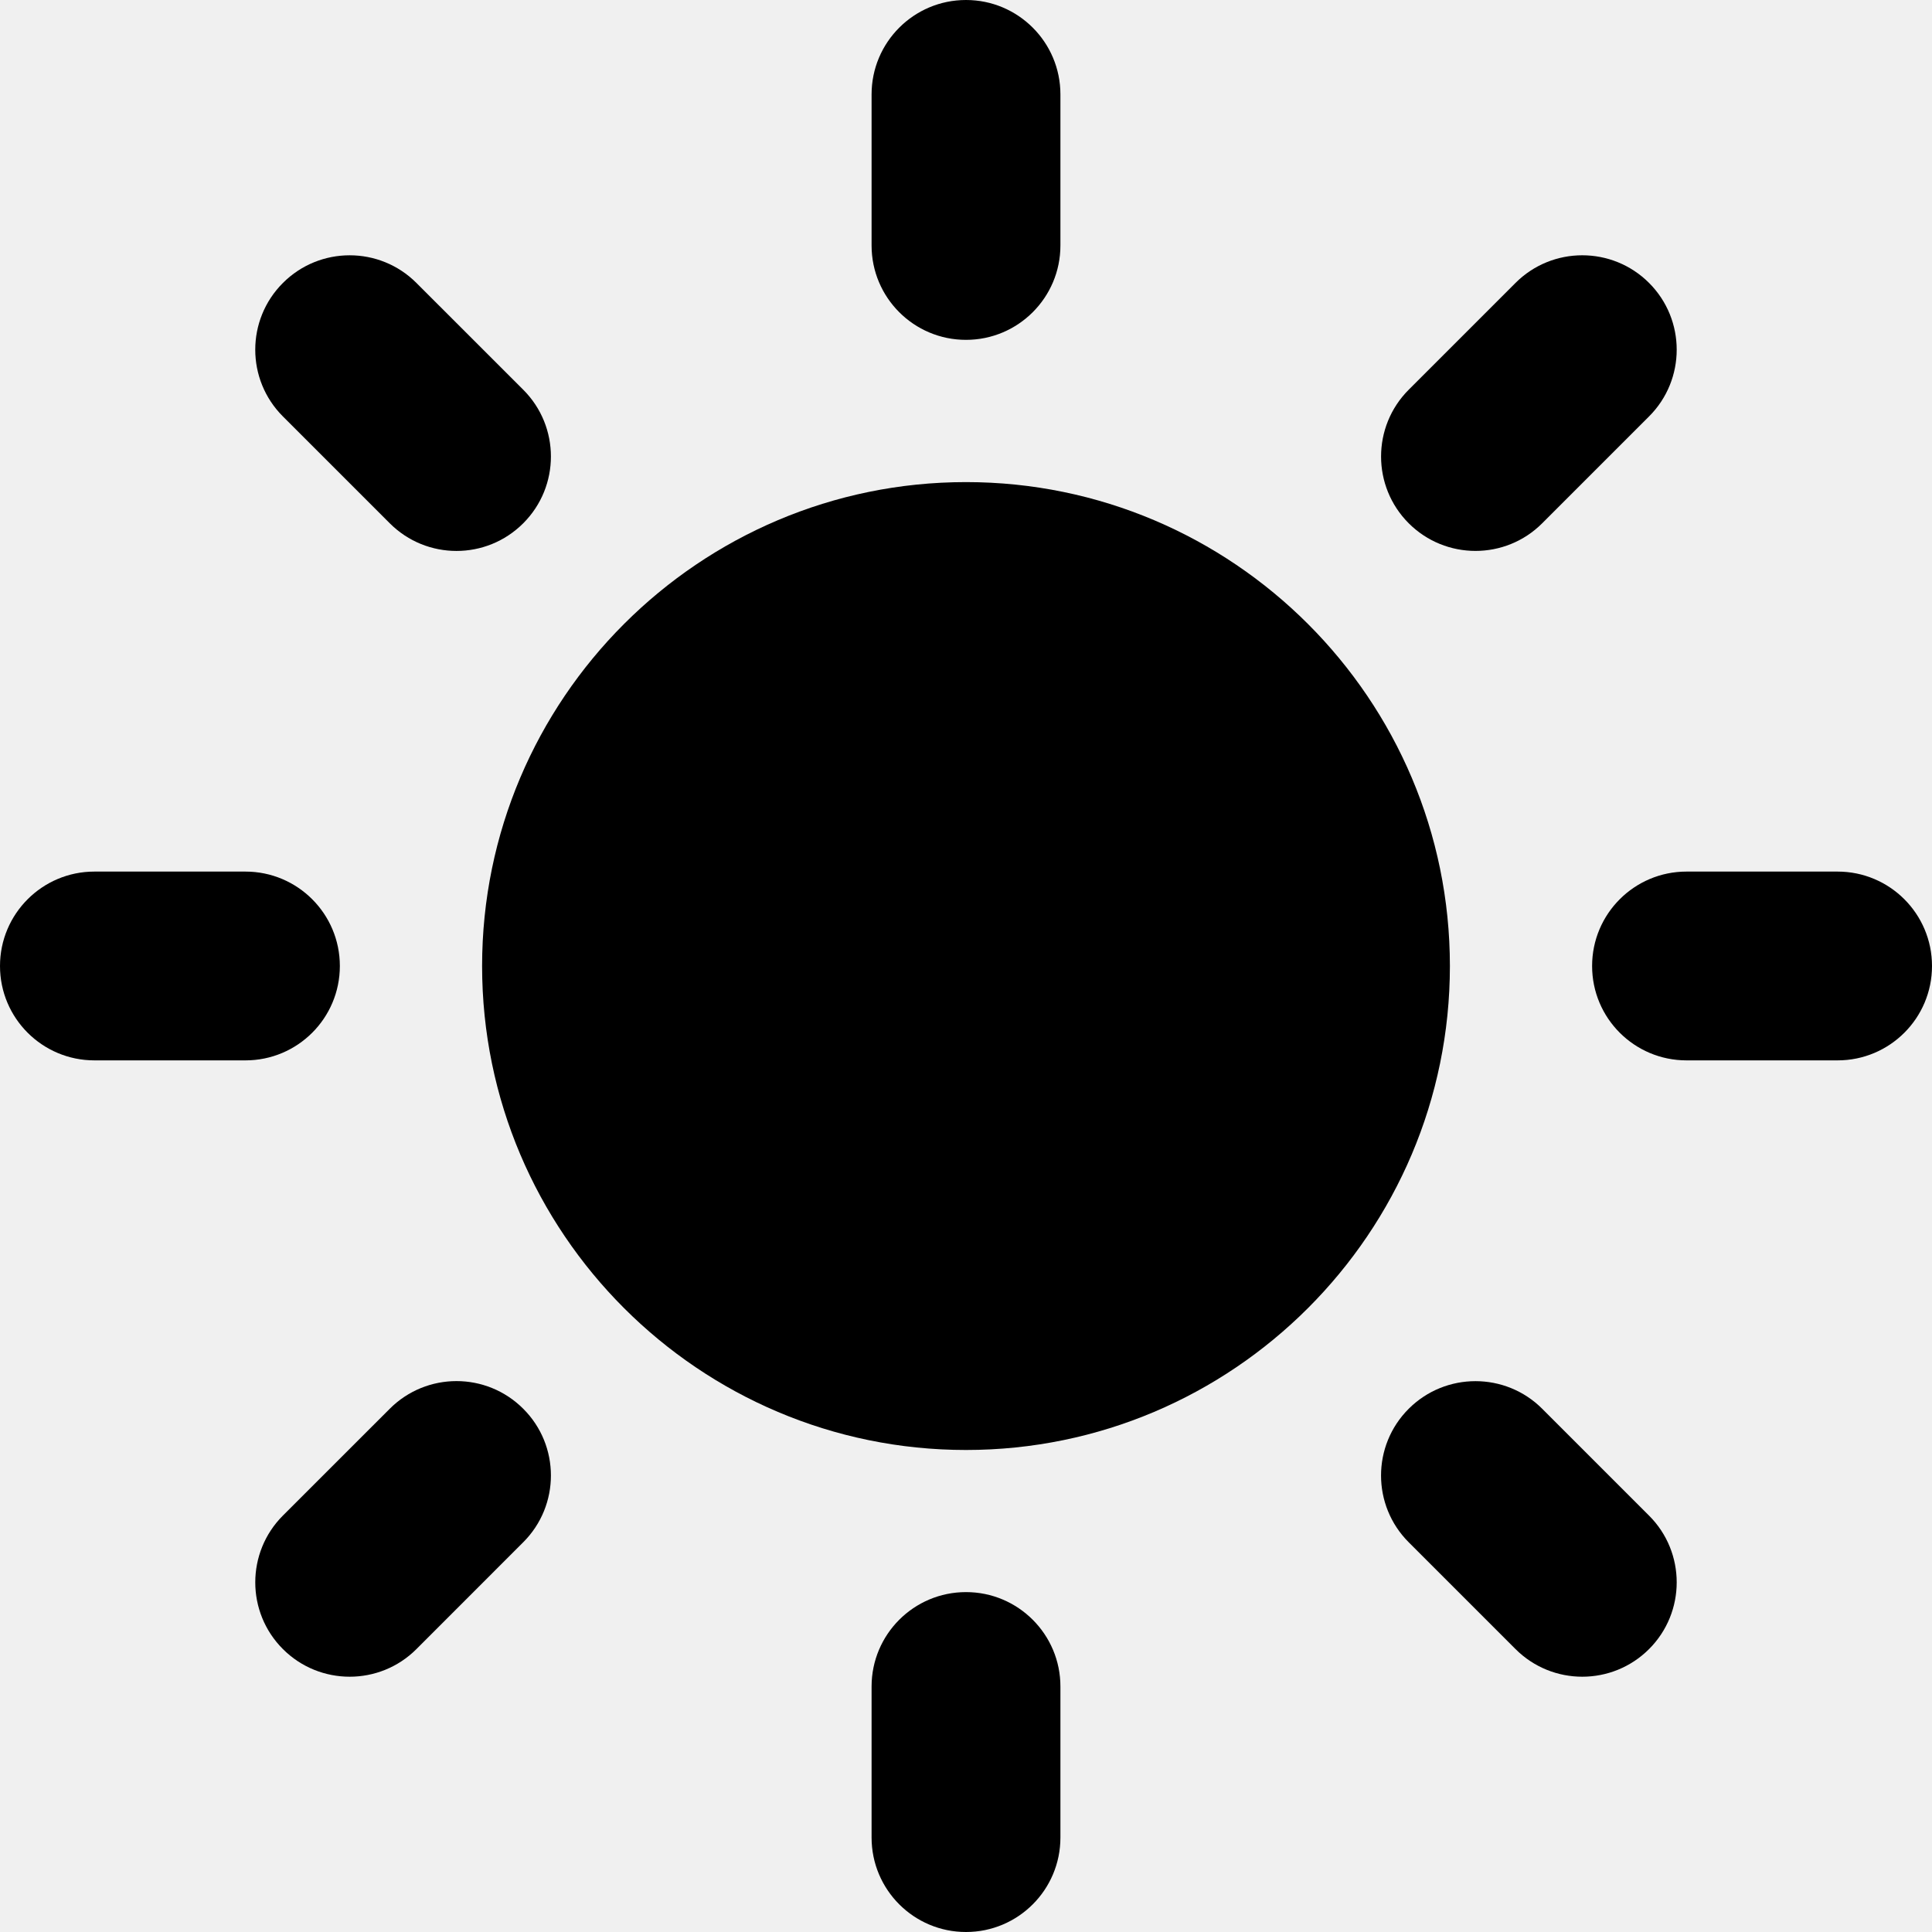
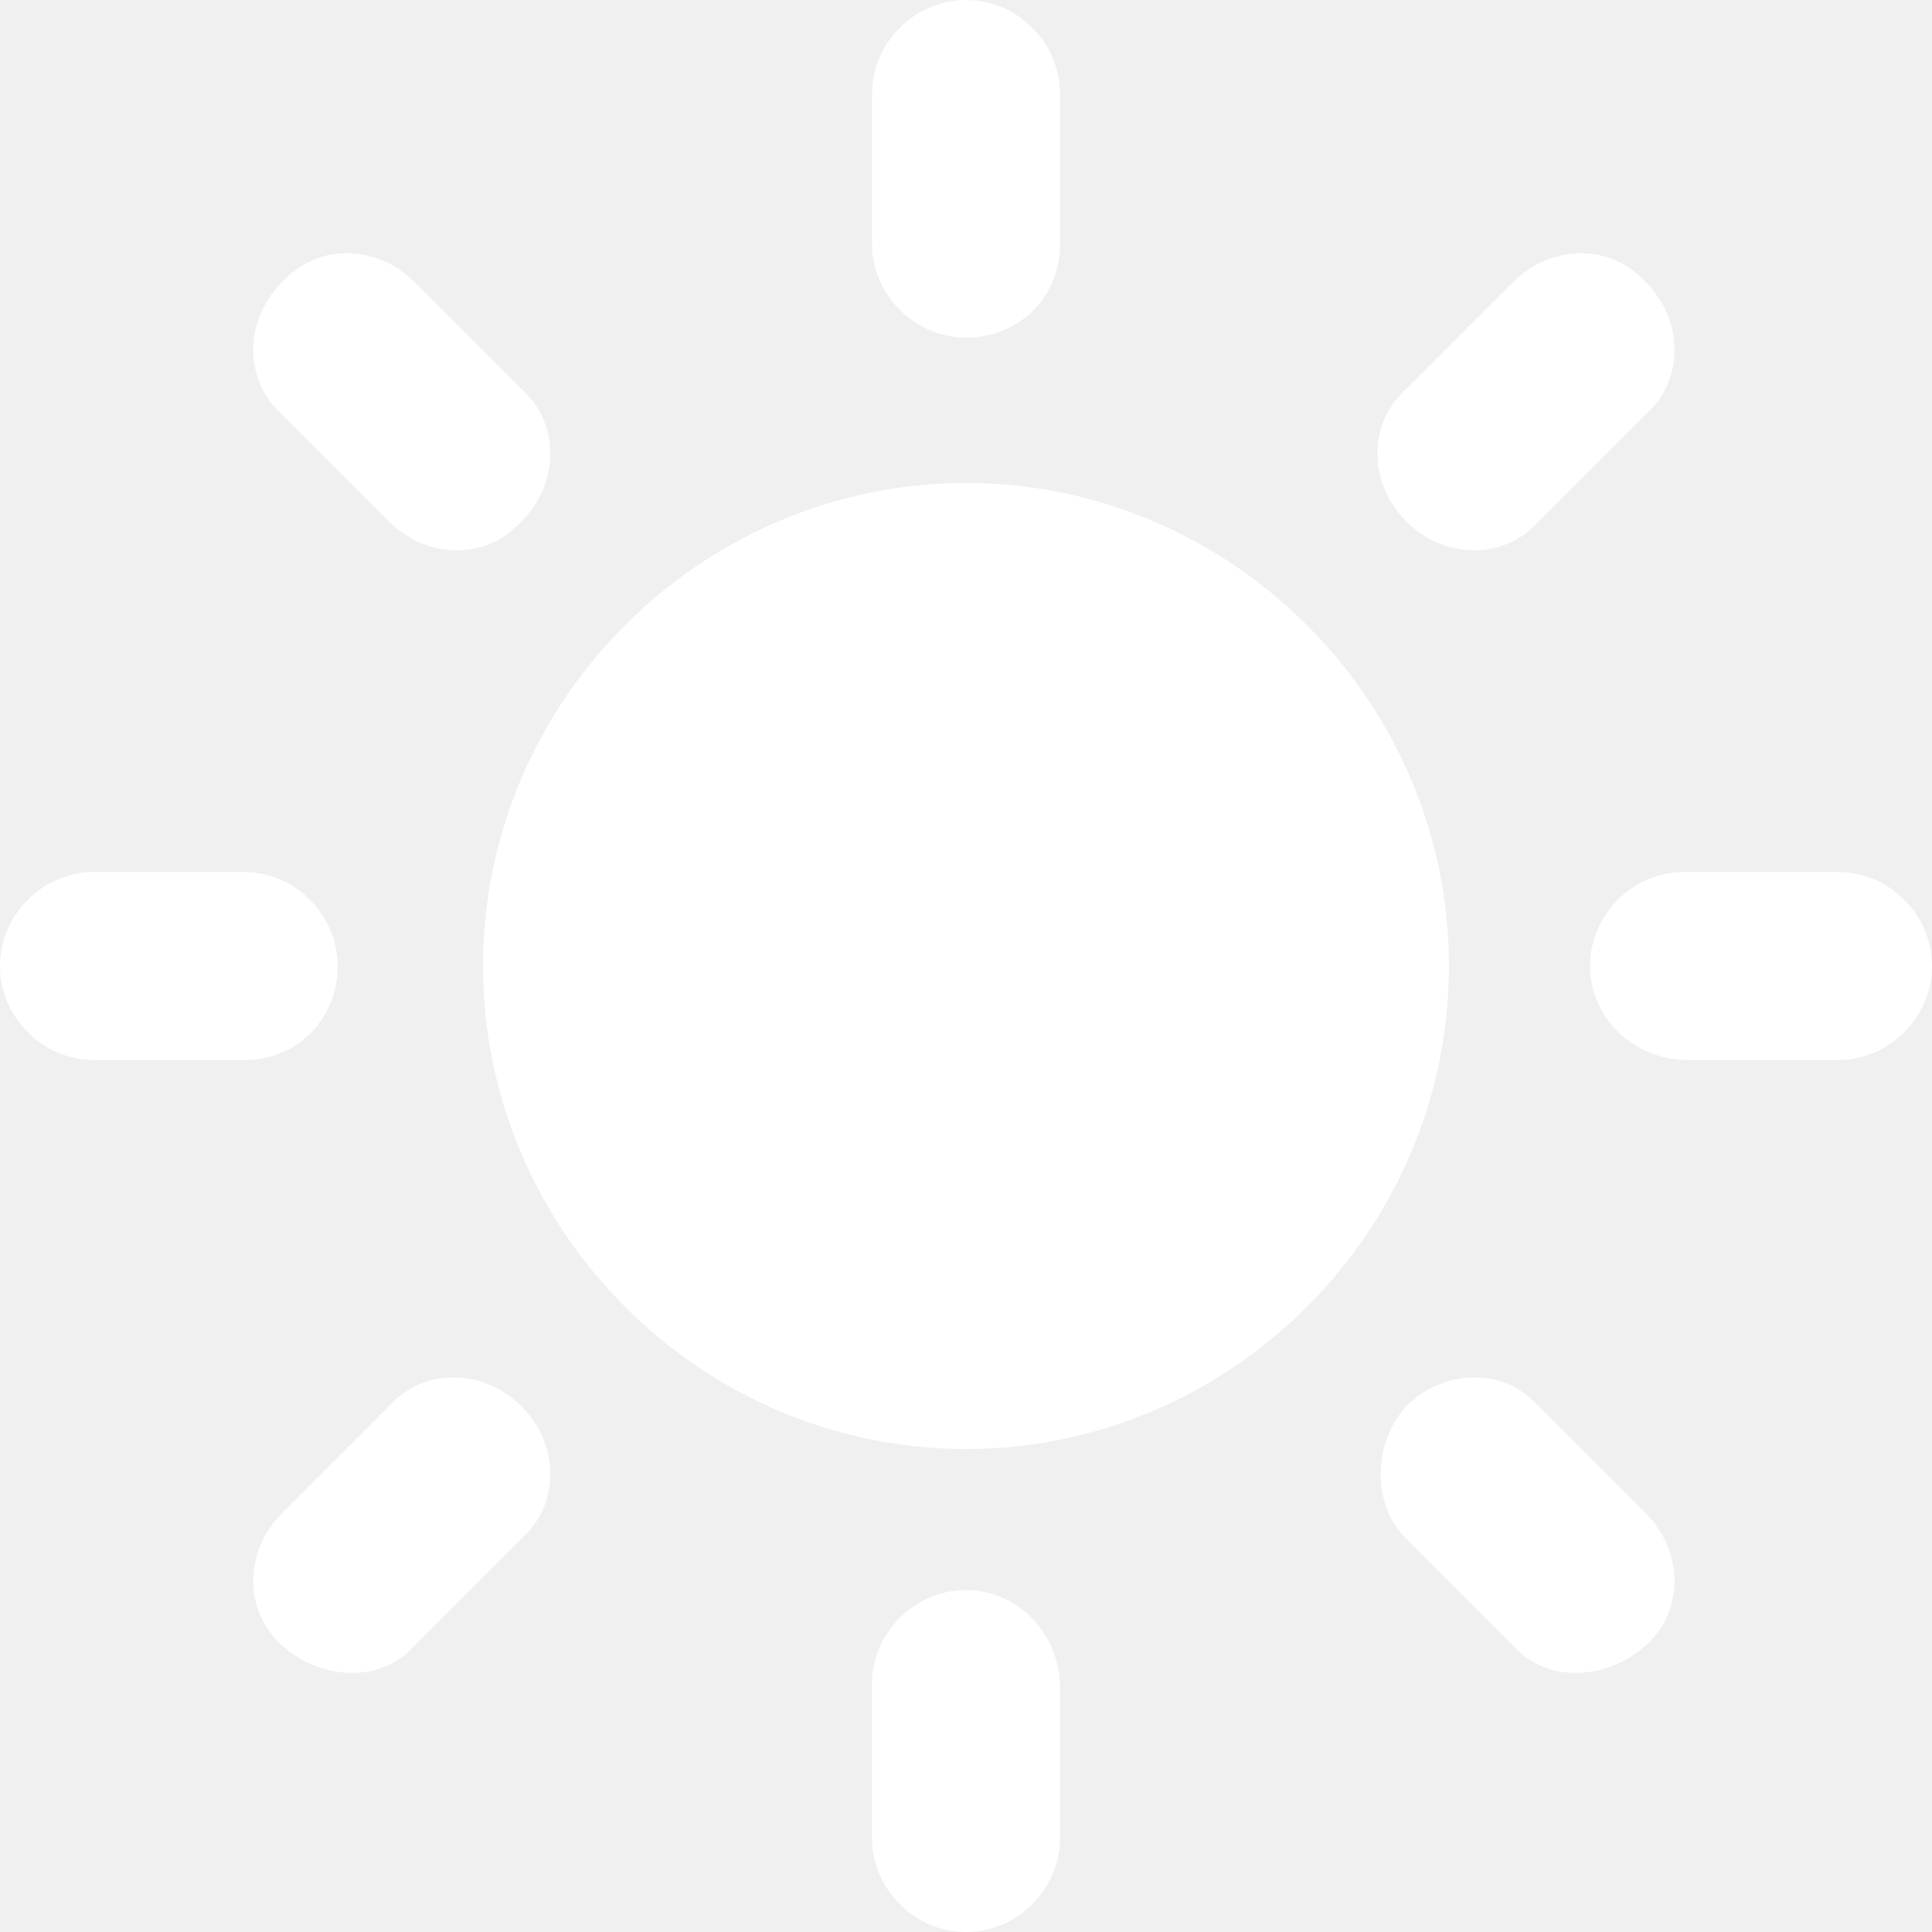
- <svg xmlns="http://www.w3.org/2000/svg" version="1.1" id="Capa_1" x="0px" y="0px" width="45.16px" height="45.16px" viewBox="0 0 45.16 45.16" style="enable-background:new 0 0 45.16 45.16;" xml:space="preserve">
+ <svg xmlns="http://www.w3.org/2000/svg" version="1.1" id="Capa_1" x="0px" y="0px" viewBox="0 0 45.2 45.2" style="enable-background:new 0 0 45.2 45.2;" xml:space="preserve">
+   <style type="text/css">
+ 	.st0{fill:#FFFFFF;}
+ </style>
  <g>
    <g>
-       <path d="M22.58,11.269c-6.237,0-11.311,5.075-11.311,11.312s5.074,11.312,11.311,11.312c6.236,0,11.311-5.074,11.311-11.312    S28.816,11.269,22.58,11.269z" />
+       <path class="st0" d="M22.6,11.3c-6.2,0-11.3,5.1-11.3,11.3s5.1,11.3,11.3,11.3c6.2,0,11.3-5.1,11.3-11.3S28.8,11.3,22.6,11.3z" />
      <g>
        <g>
-           <path d="M22.58,7.944c-1.219,0-2.207-0.988-2.207-2.206V2.207C20.373,0.988,21.361,0,22.58,0c1.219,0,2.207,0.988,2.207,2.207      v3.531C24.787,6.956,23.798,7.944,22.58,7.944z" />
+           <path class="st0" d="M22.6,7.9c-1.2,0-2.2-1-2.2-2.2V2.2c0-1.2,1-2.2,2.2-2.2s2.2,1,2.2,2.2v3.5C24.8,7,23.8,7.9,22.6,7.9z" />
        </g>
        <g>
-           <path d="M22.58,37.215c-1.219,0-2.207,0.988-2.207,2.207v3.53c0,1.22,0.988,2.208,2.207,2.208c1.219,0,2.207-0.988,2.207-2.208      v-3.53C24.787,38.203,23.798,37.215,22.58,37.215z" />
+           <path class="st0" d="M22.6,37.2c-1.2,0-2.2,1-2.2,2.2V43c0,1.2,1,2.2,2.2,2.2s2.2-1,2.2-2.2v-3.5C24.8,38.2,23.8,37.2,22.6,37.2      z" />
        </g>
        <g>
-           <path d="M32.928,12.231c-0.861-0.862-0.861-2.259,0-3.121l2.497-2.497c0.861-0.861,2.259-0.861,3.121,0      c0.862,0.862,0.862,2.26,0,3.121l-2.497,2.497C35.188,13.093,33.791,13.093,32.928,12.231z" />
+           <path class="st0" d="M32.9,12.2c-0.9-0.9-0.9-2.3,0-3.1l2.5-2.5c0.9-0.9,2.3-0.9,3.1,0c0.9,0.9,0.9,2.3,0,3.1L36,12.2      C35.2,13.1,33.8,13.1,32.9,12.2z" />
        </g>
        <g>
-           <path d="M12.231,32.93c-0.862-0.863-2.259-0.863-3.121,0l-2.497,2.496c-0.861,0.861-0.862,2.26,0,3.121      c0.862,0.861,2.26,0.861,3.121,0l2.497-2.498C13.093,35.188,13.093,33.79,12.231,32.93z" />
+           <path class="st0" d="M12.2,32.9c-0.9-0.9-2.3-0.9-3.1,0l-2.5,2.5c-0.9,0.9-0.9,2.3,0,3.1s2.3,0.9,3.1,0l2.5-2.5      C13.1,35.2,13.1,33.8,12.2,32.9z" />
        </g>
        <g>
-           <path d="M37.215,22.58c0-1.219,0.988-2.207,2.207-2.207h3.531c1.219,0,2.207,0.988,2.207,2.207c0,1.219-0.988,2.206-2.207,2.206      h-3.531C38.203,24.786,37.215,23.799,37.215,22.58z" />
+           <path class="st0" d="M37.2,22.6c0-1.2,1-2.2,2.2-2.2H43c1.2,0,2.2,1,2.2,2.2s-1,2.2-2.2,2.2h-3.5C38.2,24.8,37.2,23.8,37.2,22.6      z" />
        </g>
        <g>
-           <path d="M7.944,22.58c0-1.219-0.988-2.207-2.207-2.207h-3.53C0.988,20.373,0,21.361,0,22.58c0,1.219,0.988,2.206,2.207,2.206      h3.531C6.956,24.786,7.944,23.799,7.944,22.58z" />
+           <path class="st0" d="M7.9,22.6c0-1.2-1-2.2-2.2-2.2H2.2c-1.2,0-2.2,1-2.2,2.2s1,2.2,2.2,2.2h3.5C7,24.8,7.9,23.8,7.9,22.6z" />
        </g>
        <g>
-           <path d="M32.928,32.93c0.862-0.861,2.26-0.861,3.121,0l2.497,2.497c0.862,0.86,0.862,2.259,0,3.12s-2.259,0.861-3.121,0      l-2.497-2.497C32.066,35.188,32.066,33.791,32.928,32.93z" />
+           <path class="st0" d="M32.9,32.9c0.9-0.9,2.3-0.9,3.1,0l2.5,2.5c0.9,0.9,0.9,2.3,0,3.1s-2.3,0.9-3.1,0L32.9,36      C32.1,35.2,32.1,33.8,32.9,32.9z" />
        </g>
        <g>
-           <path d="M12.231,12.231c0.862-0.862,0.862-2.259,0-3.121L9.734,6.614c-0.862-0.862-2.259-0.862-3.121,0      c-0.862,0.861-0.862,2.259,0,3.12l2.497,2.497C9.972,13.094,11.369,13.094,12.231,12.231z" />
+           <path class="st0" d="M12.2,12.2c0.9-0.9,0.9-2.3,0-3.1L9.7,6.6c-0.9-0.9-2.3-0.9-3.1,0c-0.9,0.9-0.9,2.3,0,3.1l2.5,2.5      C10,13.1,11.4,13.1,12.2,12.2z" />
        </g>
      </g>
    </g>
  </g>
-   <g>
- </g>
-   <g>
- </g>
-   <g>
- </g>
-   <g>
- </g>
-   <g>
- </g>
-   <g>
- </g>
-   <g>
- </g>
-   <g>
- </g>
-   <g>
- </g>
-   <g>
- </g>
-   <g>
- </g>
-   <g>
- </g>
-   <g>
- </g>
-   <g>
- </g>
-   <g>
- </g>
</svg>
